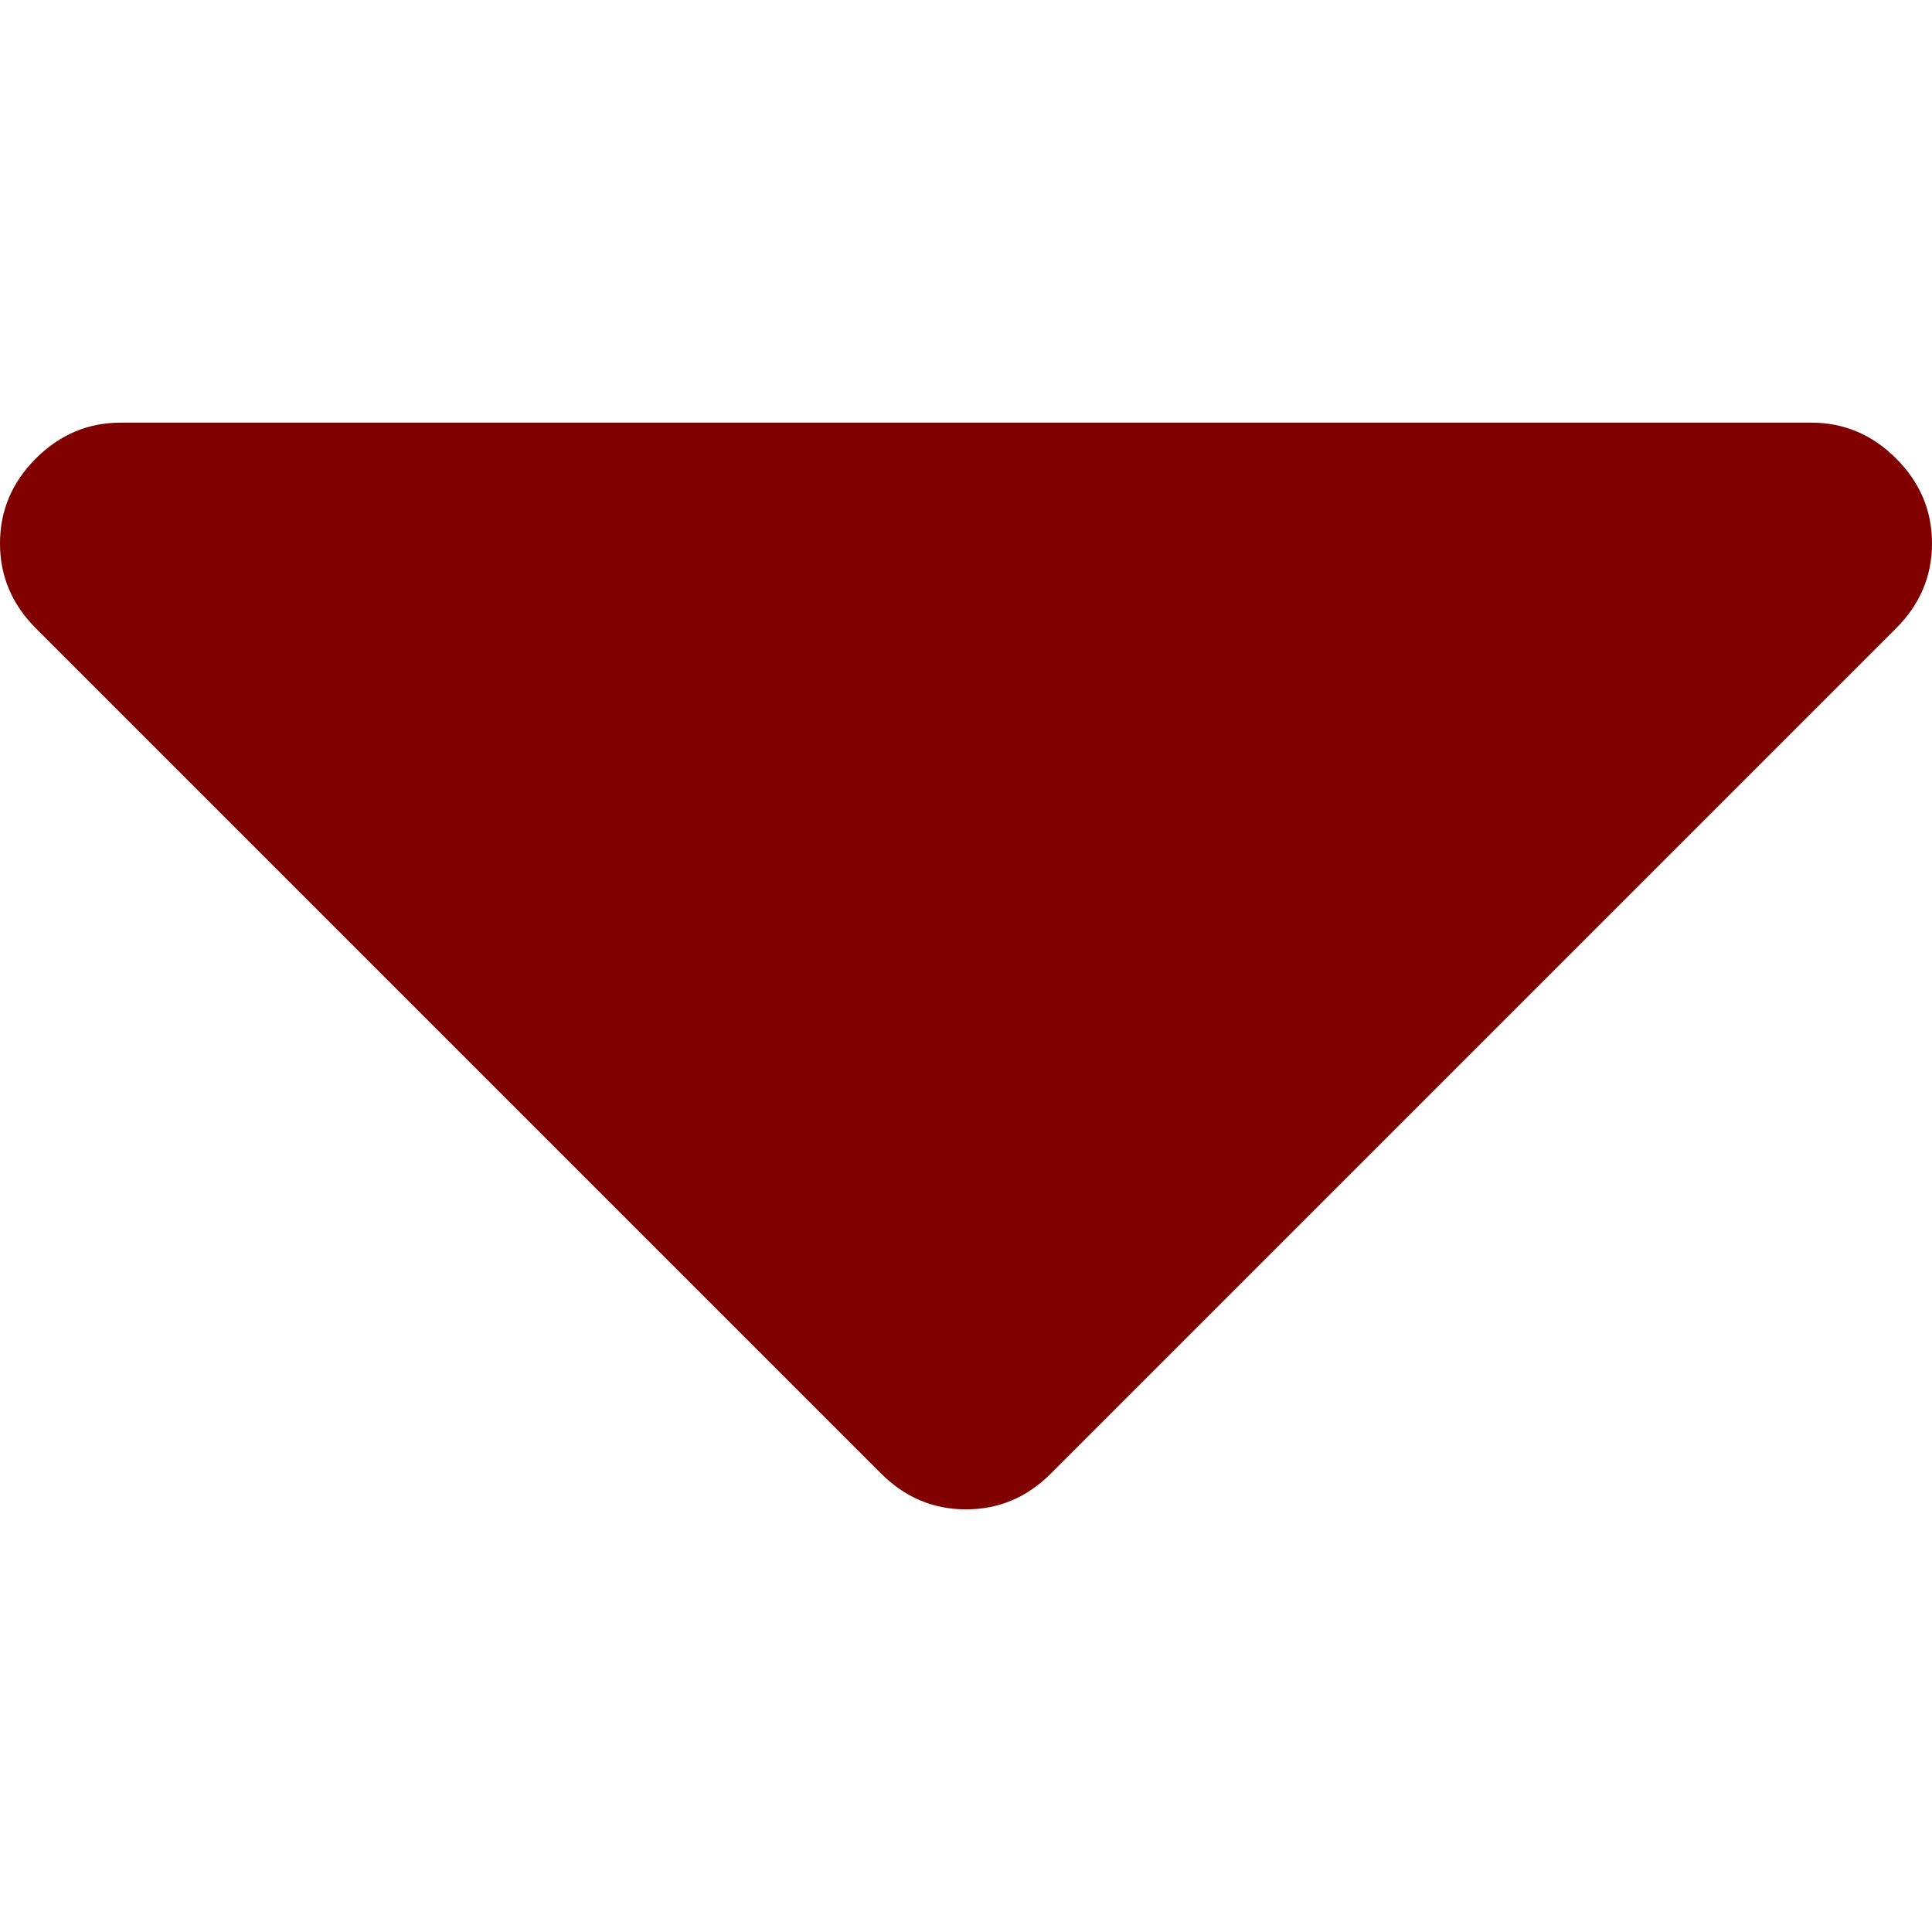
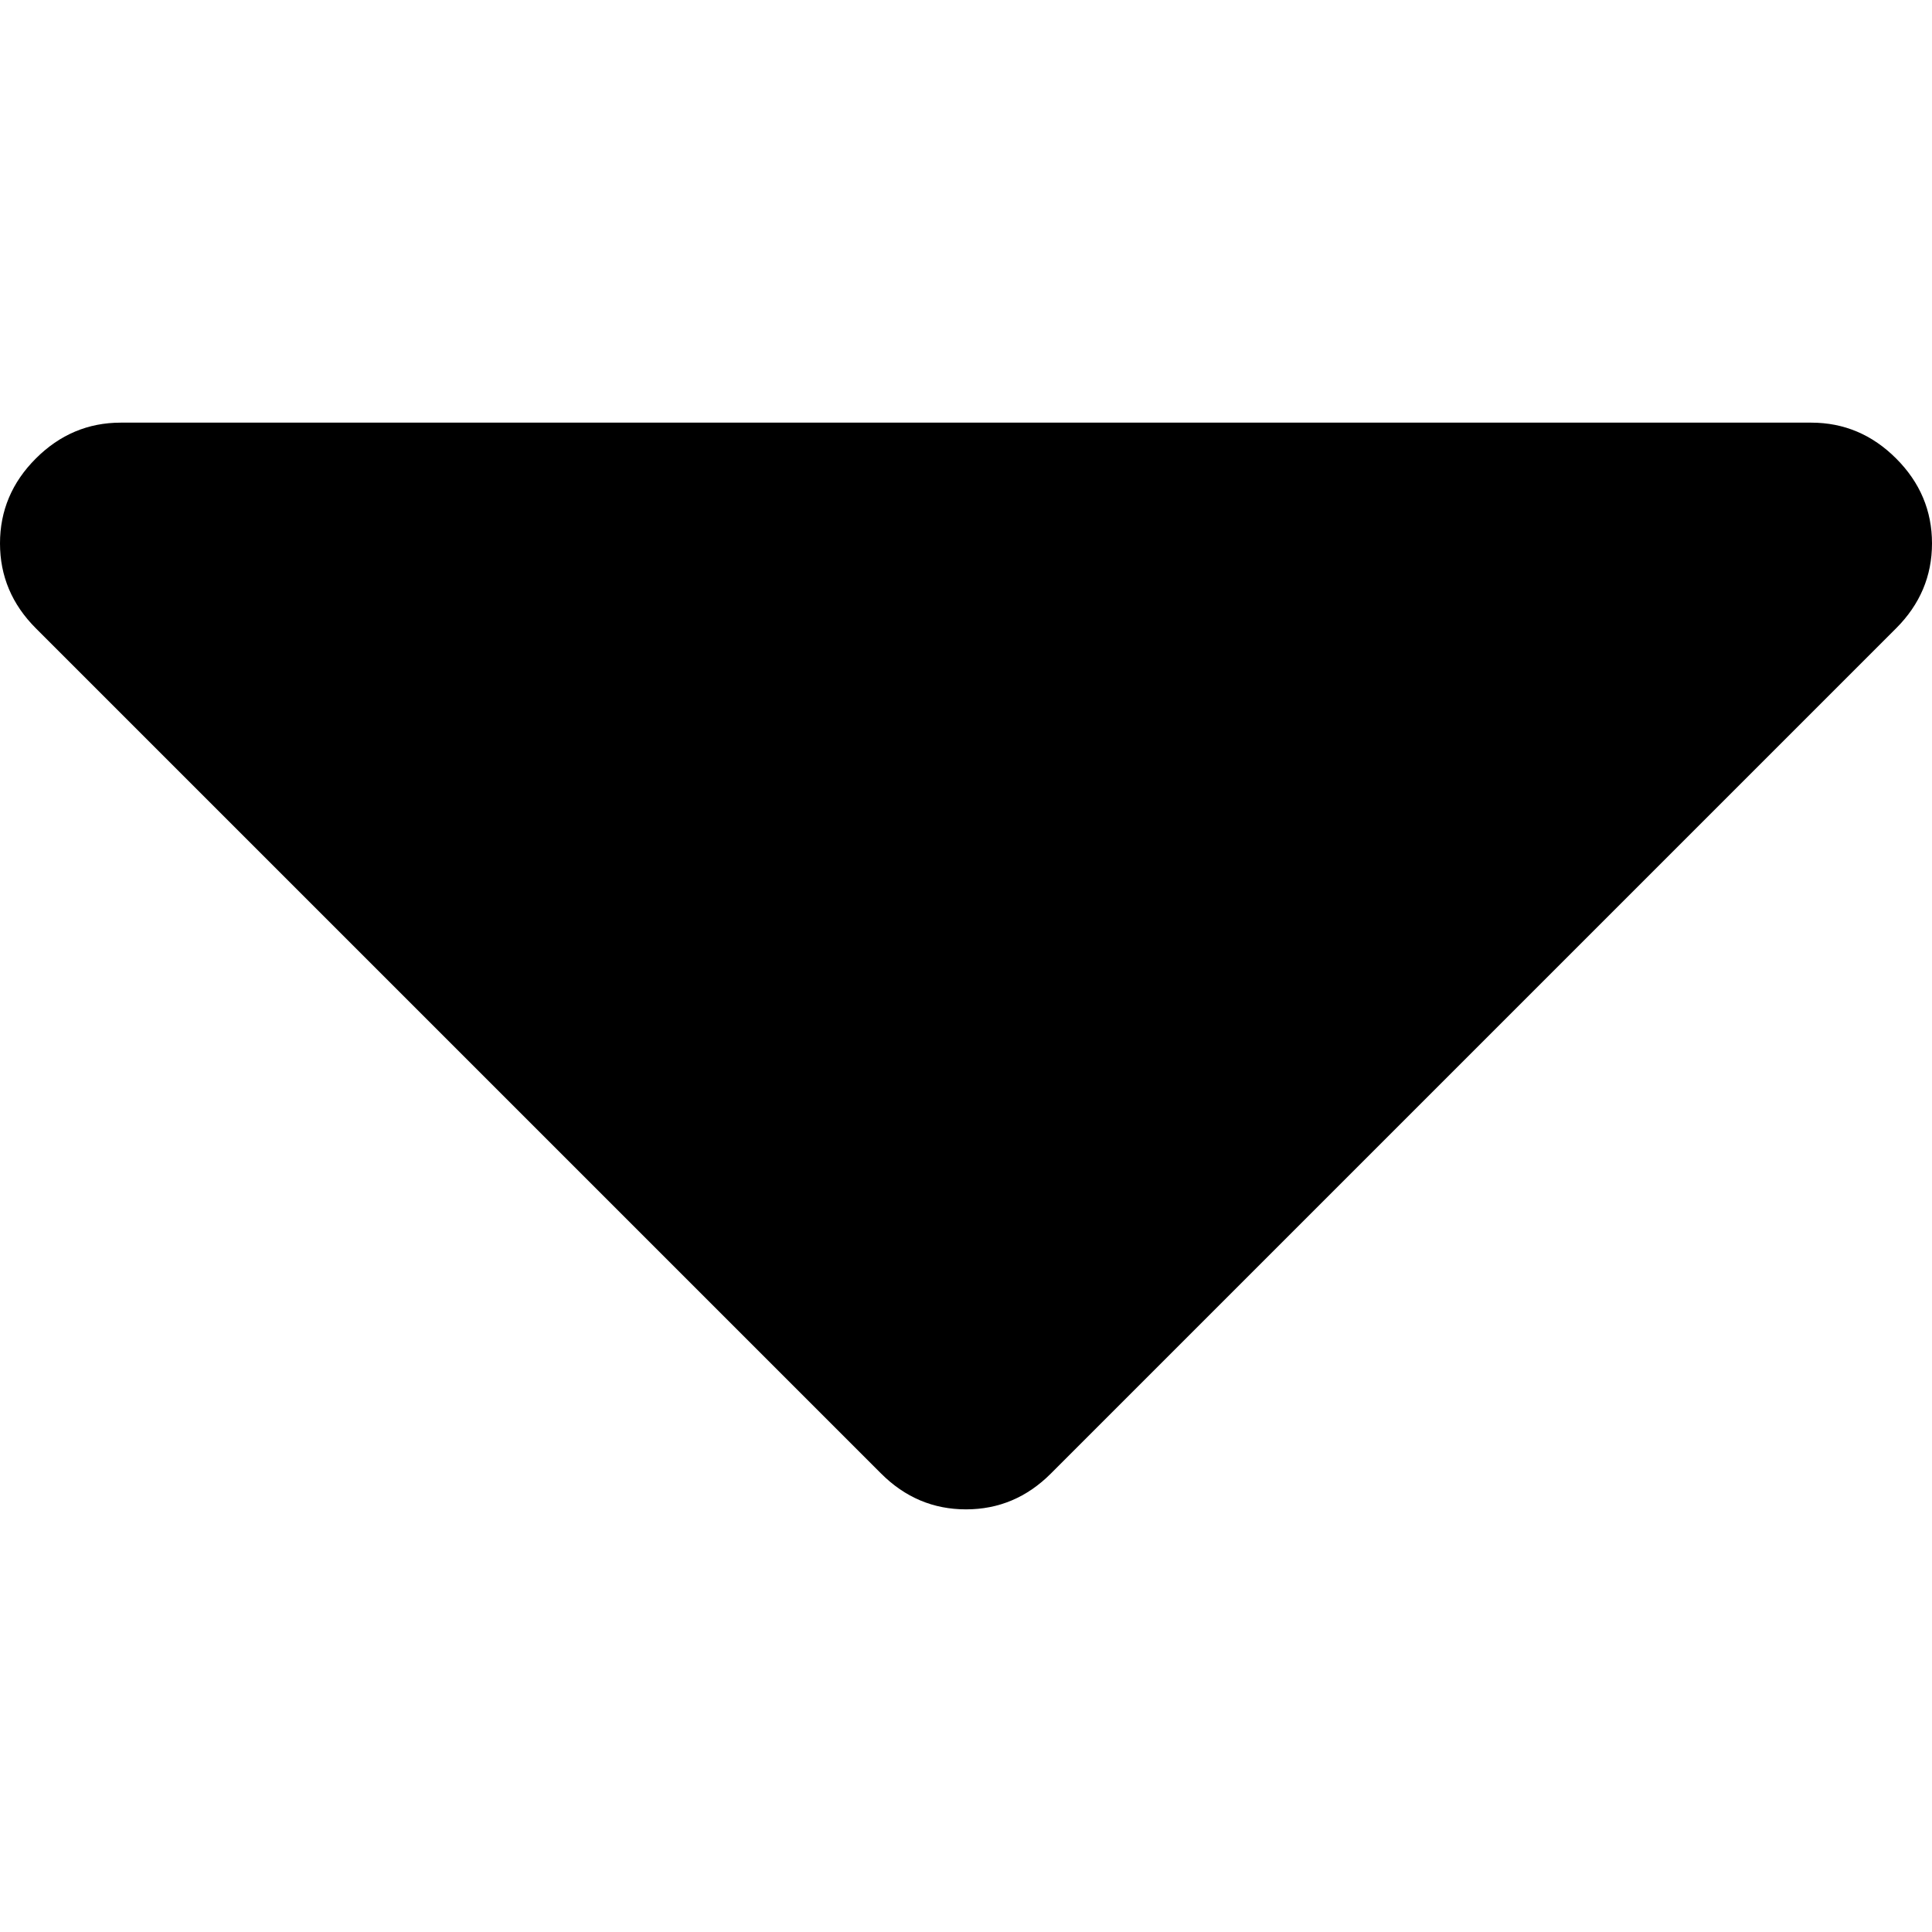
<svg xmlns="http://www.w3.org/2000/svg" version="1.1" id="Capa_1" x="0px" y="0px" width="292.362px" height="292.361px" viewBox="0 0 292.362 292.361" style="enable-background:new 0 0 292.362 292.361;" xml:space="preserve">
  <defs id="defs39" />
  <g id="g4" style="display:inline" transform="matrix(1,0,0,-1,0,292.363)">
-     <path d="M 286.935,197.287 159.028,69.381 c -3.613,-3.617 -7.895,-5.424 -12.847,-5.424 -4.952,0 -9.233,1.807 -12.85,5.424 L 5.424,197.287 C 1.807,200.904 0,205.186 0,210.134 c 0,4.948 1.807,9.233 5.424,12.847 3.621,3.617 7.902,5.425 12.85,5.425 h 255.813 c 4.949,0 9.233,-1.808 12.848,-5.425 3.613,-3.613 5.427,-7.898 5.427,-12.847 0,-4.949 -1.814,-9.23 -5.427,-12.847 z" id="path2" style="display:inline;fill:#800000;fill-opacity:1" />
+     <path d="M 286.935,197.287 159.028,69.381 c -3.613,-3.617 -7.895,-5.424 -12.847,-5.424 -4.952,0 -9.233,1.807 -12.85,5.424 L 5.424,197.287 C 1.807,200.904 0,205.186 0,210.134 c 0,4.948 1.807,9.233 5.424,12.847 3.621,3.617 7.902,5.425 12.85,5.425 h 255.813 c 4.949,0 9.233,-1.808 12.848,-5.425 3.613,-3.613 5.427,-7.898 5.427,-12.847 0,-4.949 -1.814,-9.23 -5.427,-12.847 z" id="path2" style="display:inline;fill:#000000;fill-opacity:1" />
  </g>
</svg>
